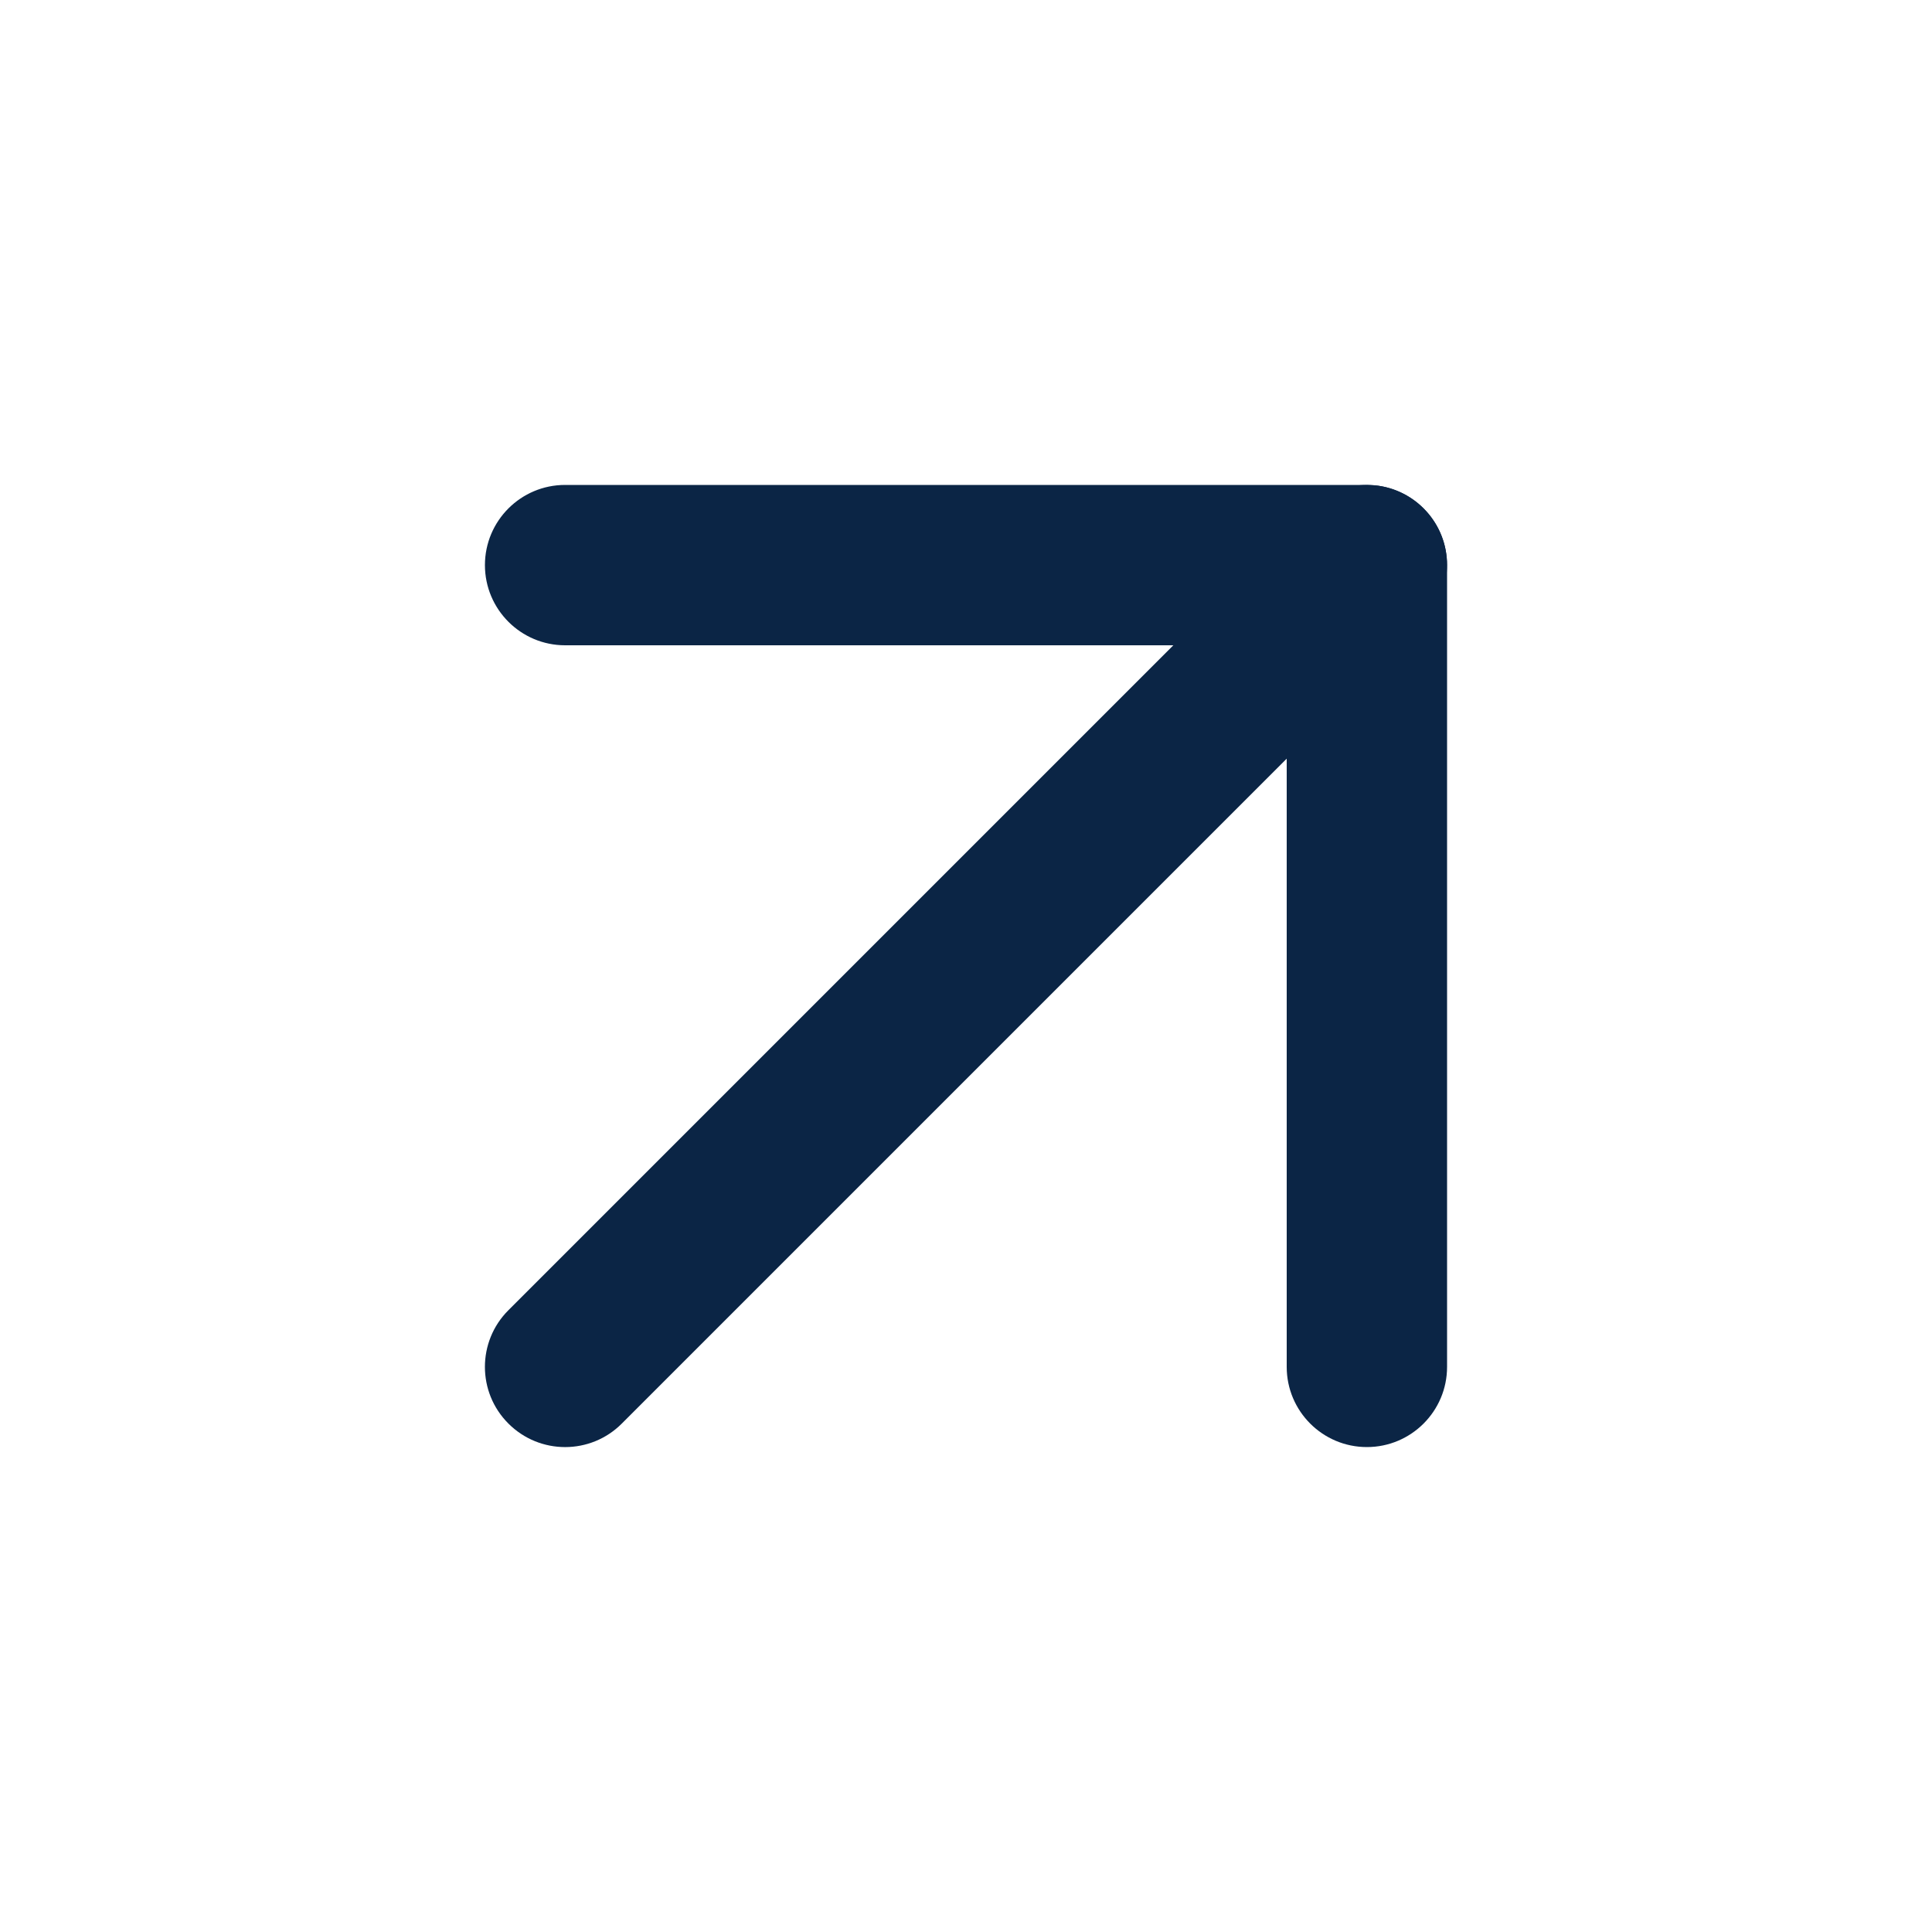
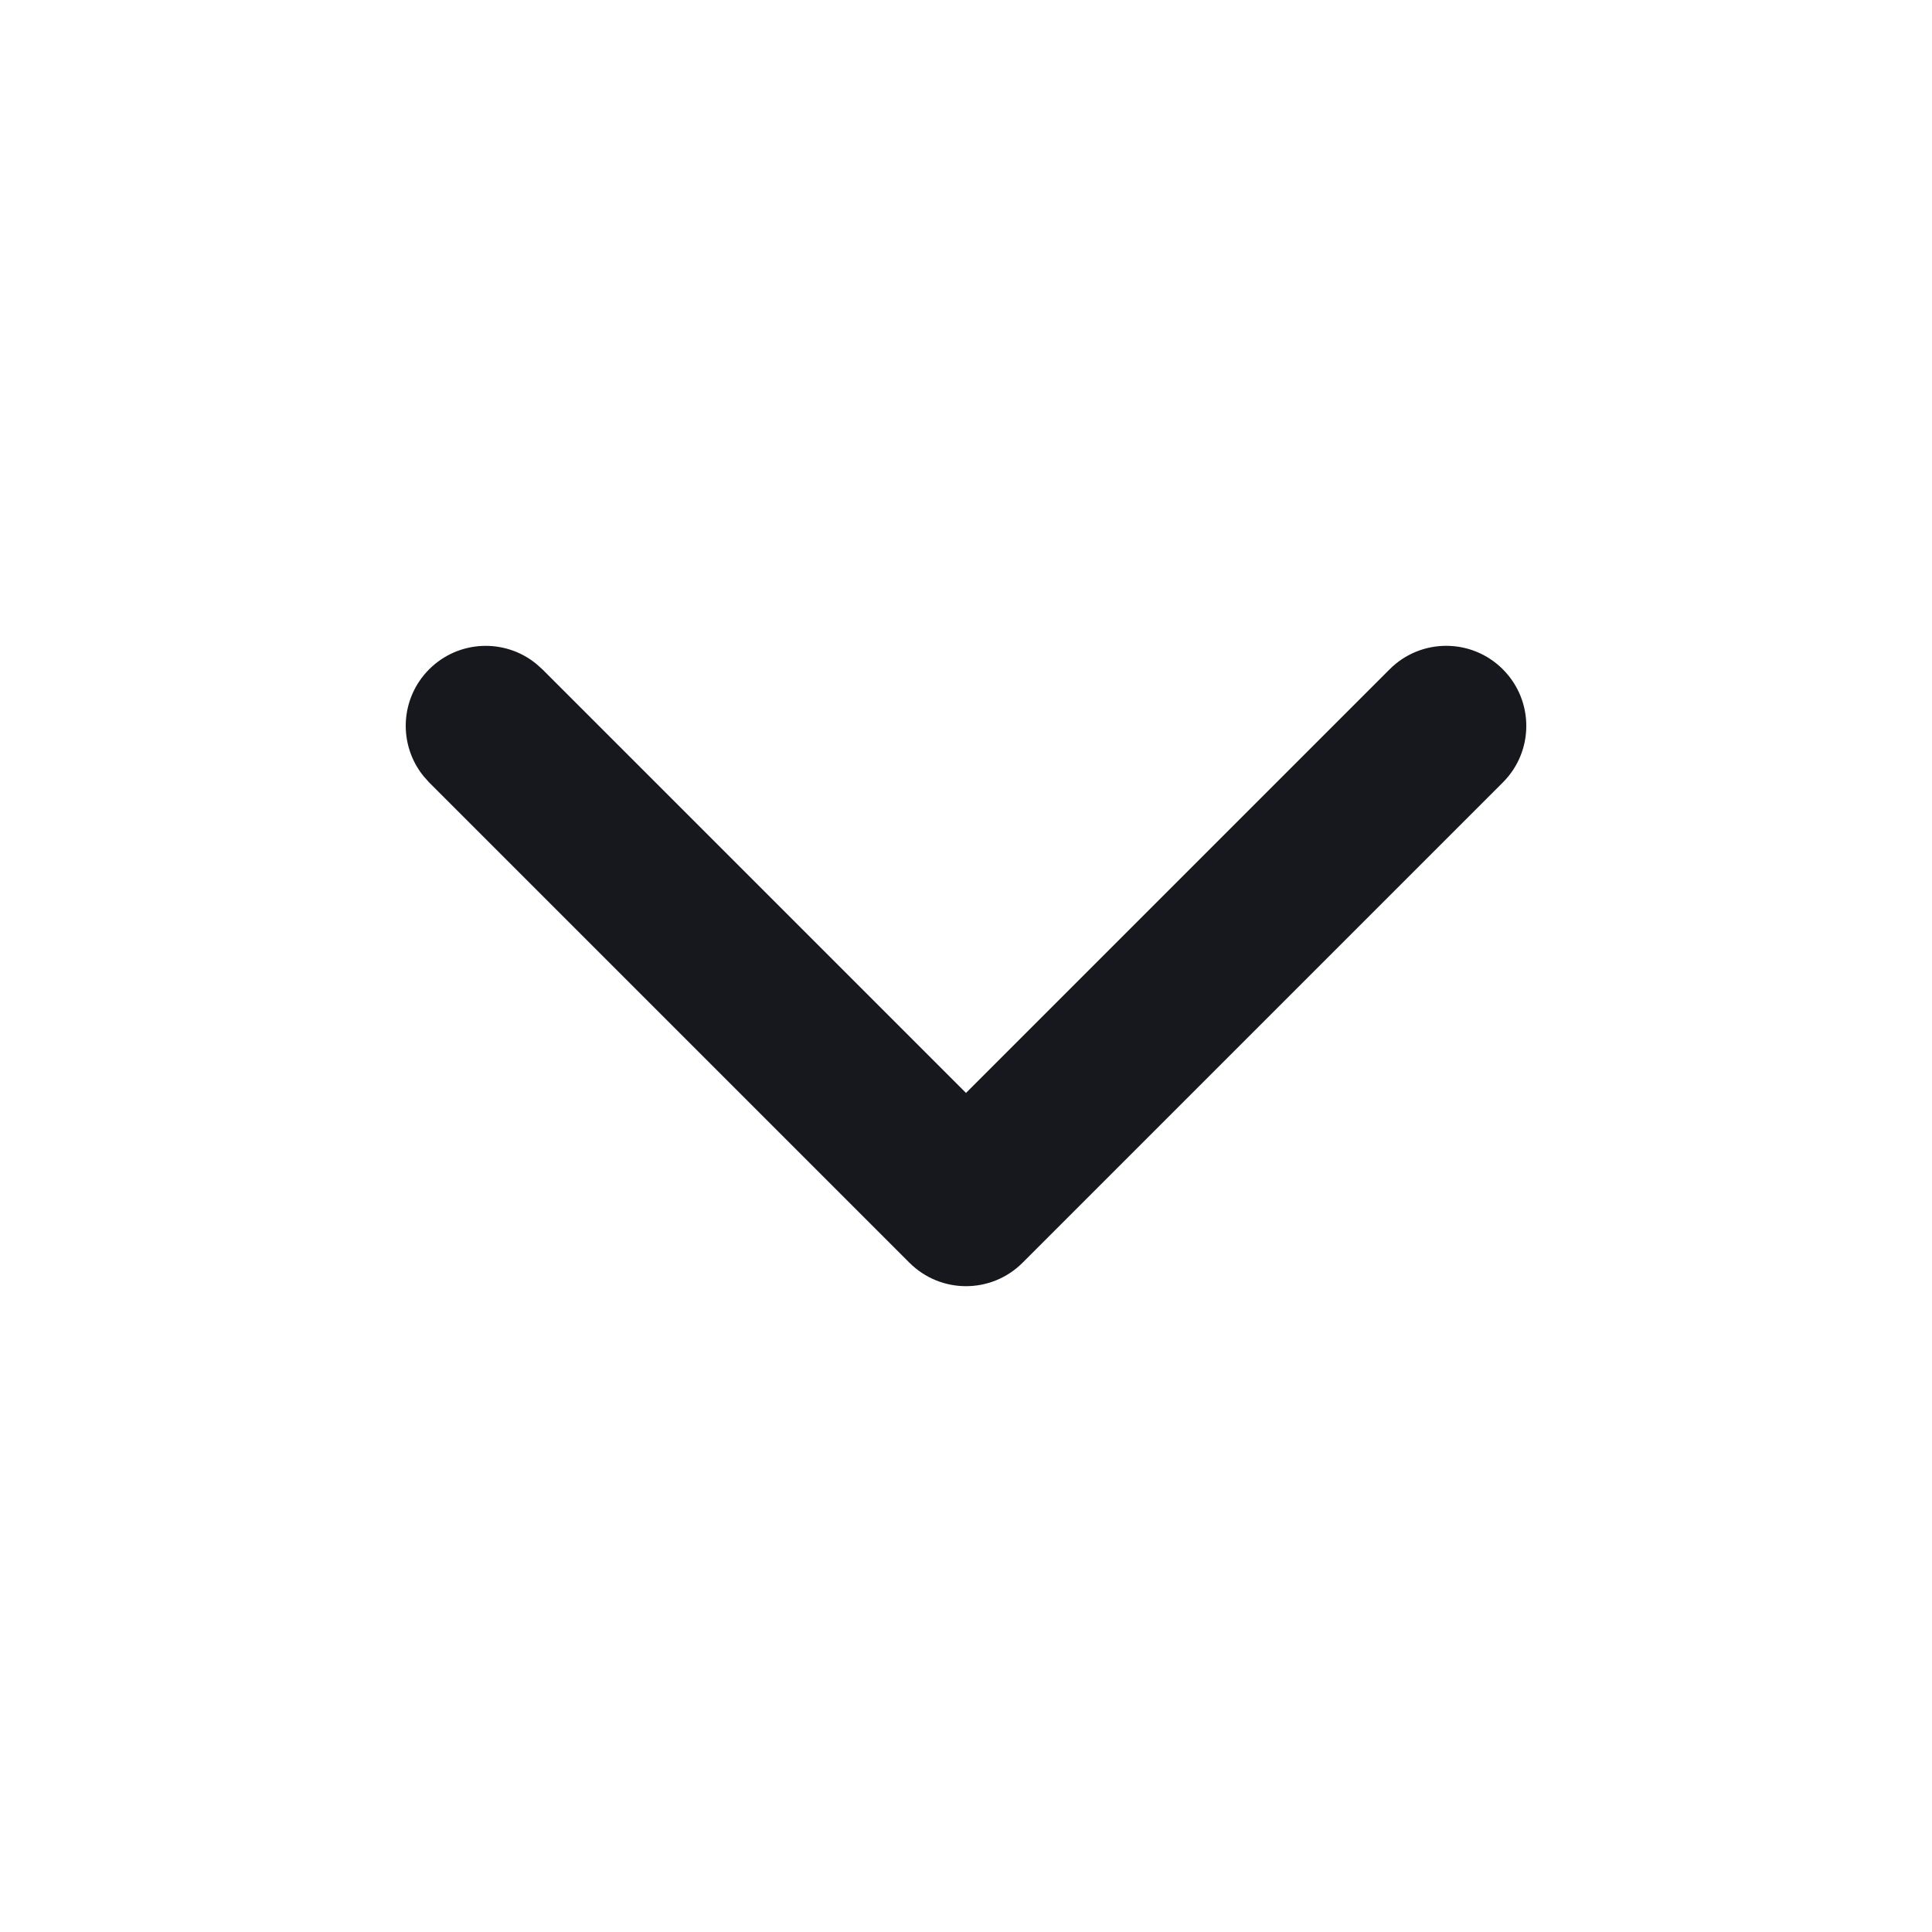
- <svg xmlns="http://www.w3.org/2000/svg" width="20" height="20" viewBox="0 0 20 20">
+ <svg xmlns="http://www.w3.org/2000/svg" width="14" height="14" viewBox="0 0 14 14">
  <g transform="matrix(1 0 0 1 0 0)">
    <g style="">
-       <g transform="matrix(0.83 0 0 0.83 10 10)">
-         <path style="stroke: none; stroke-width: 1; stroke-dasharray: none; stroke-linecap: butt; stroke-dashoffset: 0; stroke-linejoin: miter; stroke-miterlimit: 4; fill: rgb(11,37,69); fill-rule: nonzero; opacity: 1;" transform=" translate(-12, -12)" d="M 16 17 L 16 8 L 7 8 C 6.448 8 6 7.552 6 7 C 6 6.448 6.448 6 7 6 L 17 6 L 17.102 6.005 C 17.607 6.056 18 6.482 18 7 L 18 17 C 18 17.552 17.552 18 17 18 C 16.448 18 16 17.552 16 17 Z" stroke-linecap="round" />
-       </g>
-       <g transform="matrix(0.83 0 0 0.83 10 10)">
-         <path style="stroke: none; stroke-width: 1; stroke-dasharray: none; stroke-linecap: butt; stroke-dashoffset: 0; stroke-linejoin: miter; stroke-miterlimit: 4; fill: rgb(11,37,69); fill-rule: nonzero; opacity: 1;" transform=" translate(-12, -12)" d="M 16.369 6.225 C 16.762 5.904 17.341 5.927 17.707 6.293 C 18.073 6.659 18.096 7.238 17.775 7.631 L 17.707 7.707 L 7.707 17.707 C 7.317 18.098 6.684 18.098 6.293 17.707 C 5.902 17.317 5.902 16.683 6.293 16.293 L 16.293 6.293 L 16.369 6.225 Z" stroke-linecap="round" />
+       <g transform="matrix(0.58 0 0 0.58 7 7)">
+         <path style="stroke: none; stroke-width: 1; stroke-dasharray: none; stroke-linecap: butt; stroke-dashoffset: 0; stroke-linejoin: miter; stroke-miterlimit: 4; fill: rgb(22,24,29); fill-rule: nonzero; opacity: 1;" transform=" translate(-12, -12)" d="M 17.293 8.293 C 17.683 7.902 18.317 7.902 18.707 8.293 C 19.098 8.684 19.098 9.317 18.707 9.707 L 12.707 15.707 C 12.316 16.098 11.684 16.098 11.293 15.707 L 5.293 9.707 L 5.225 9.631 C 4.904 9.238 4.927 8.659 5.293 8.293 C 5.659 7.927 6.238 7.904 6.631 8.225 L 6.707 8.293 L 12 13.586 L 17.293 8.293 Z" stroke-linecap="round" />
      </g>
    </g>
  </g>
</svg>
